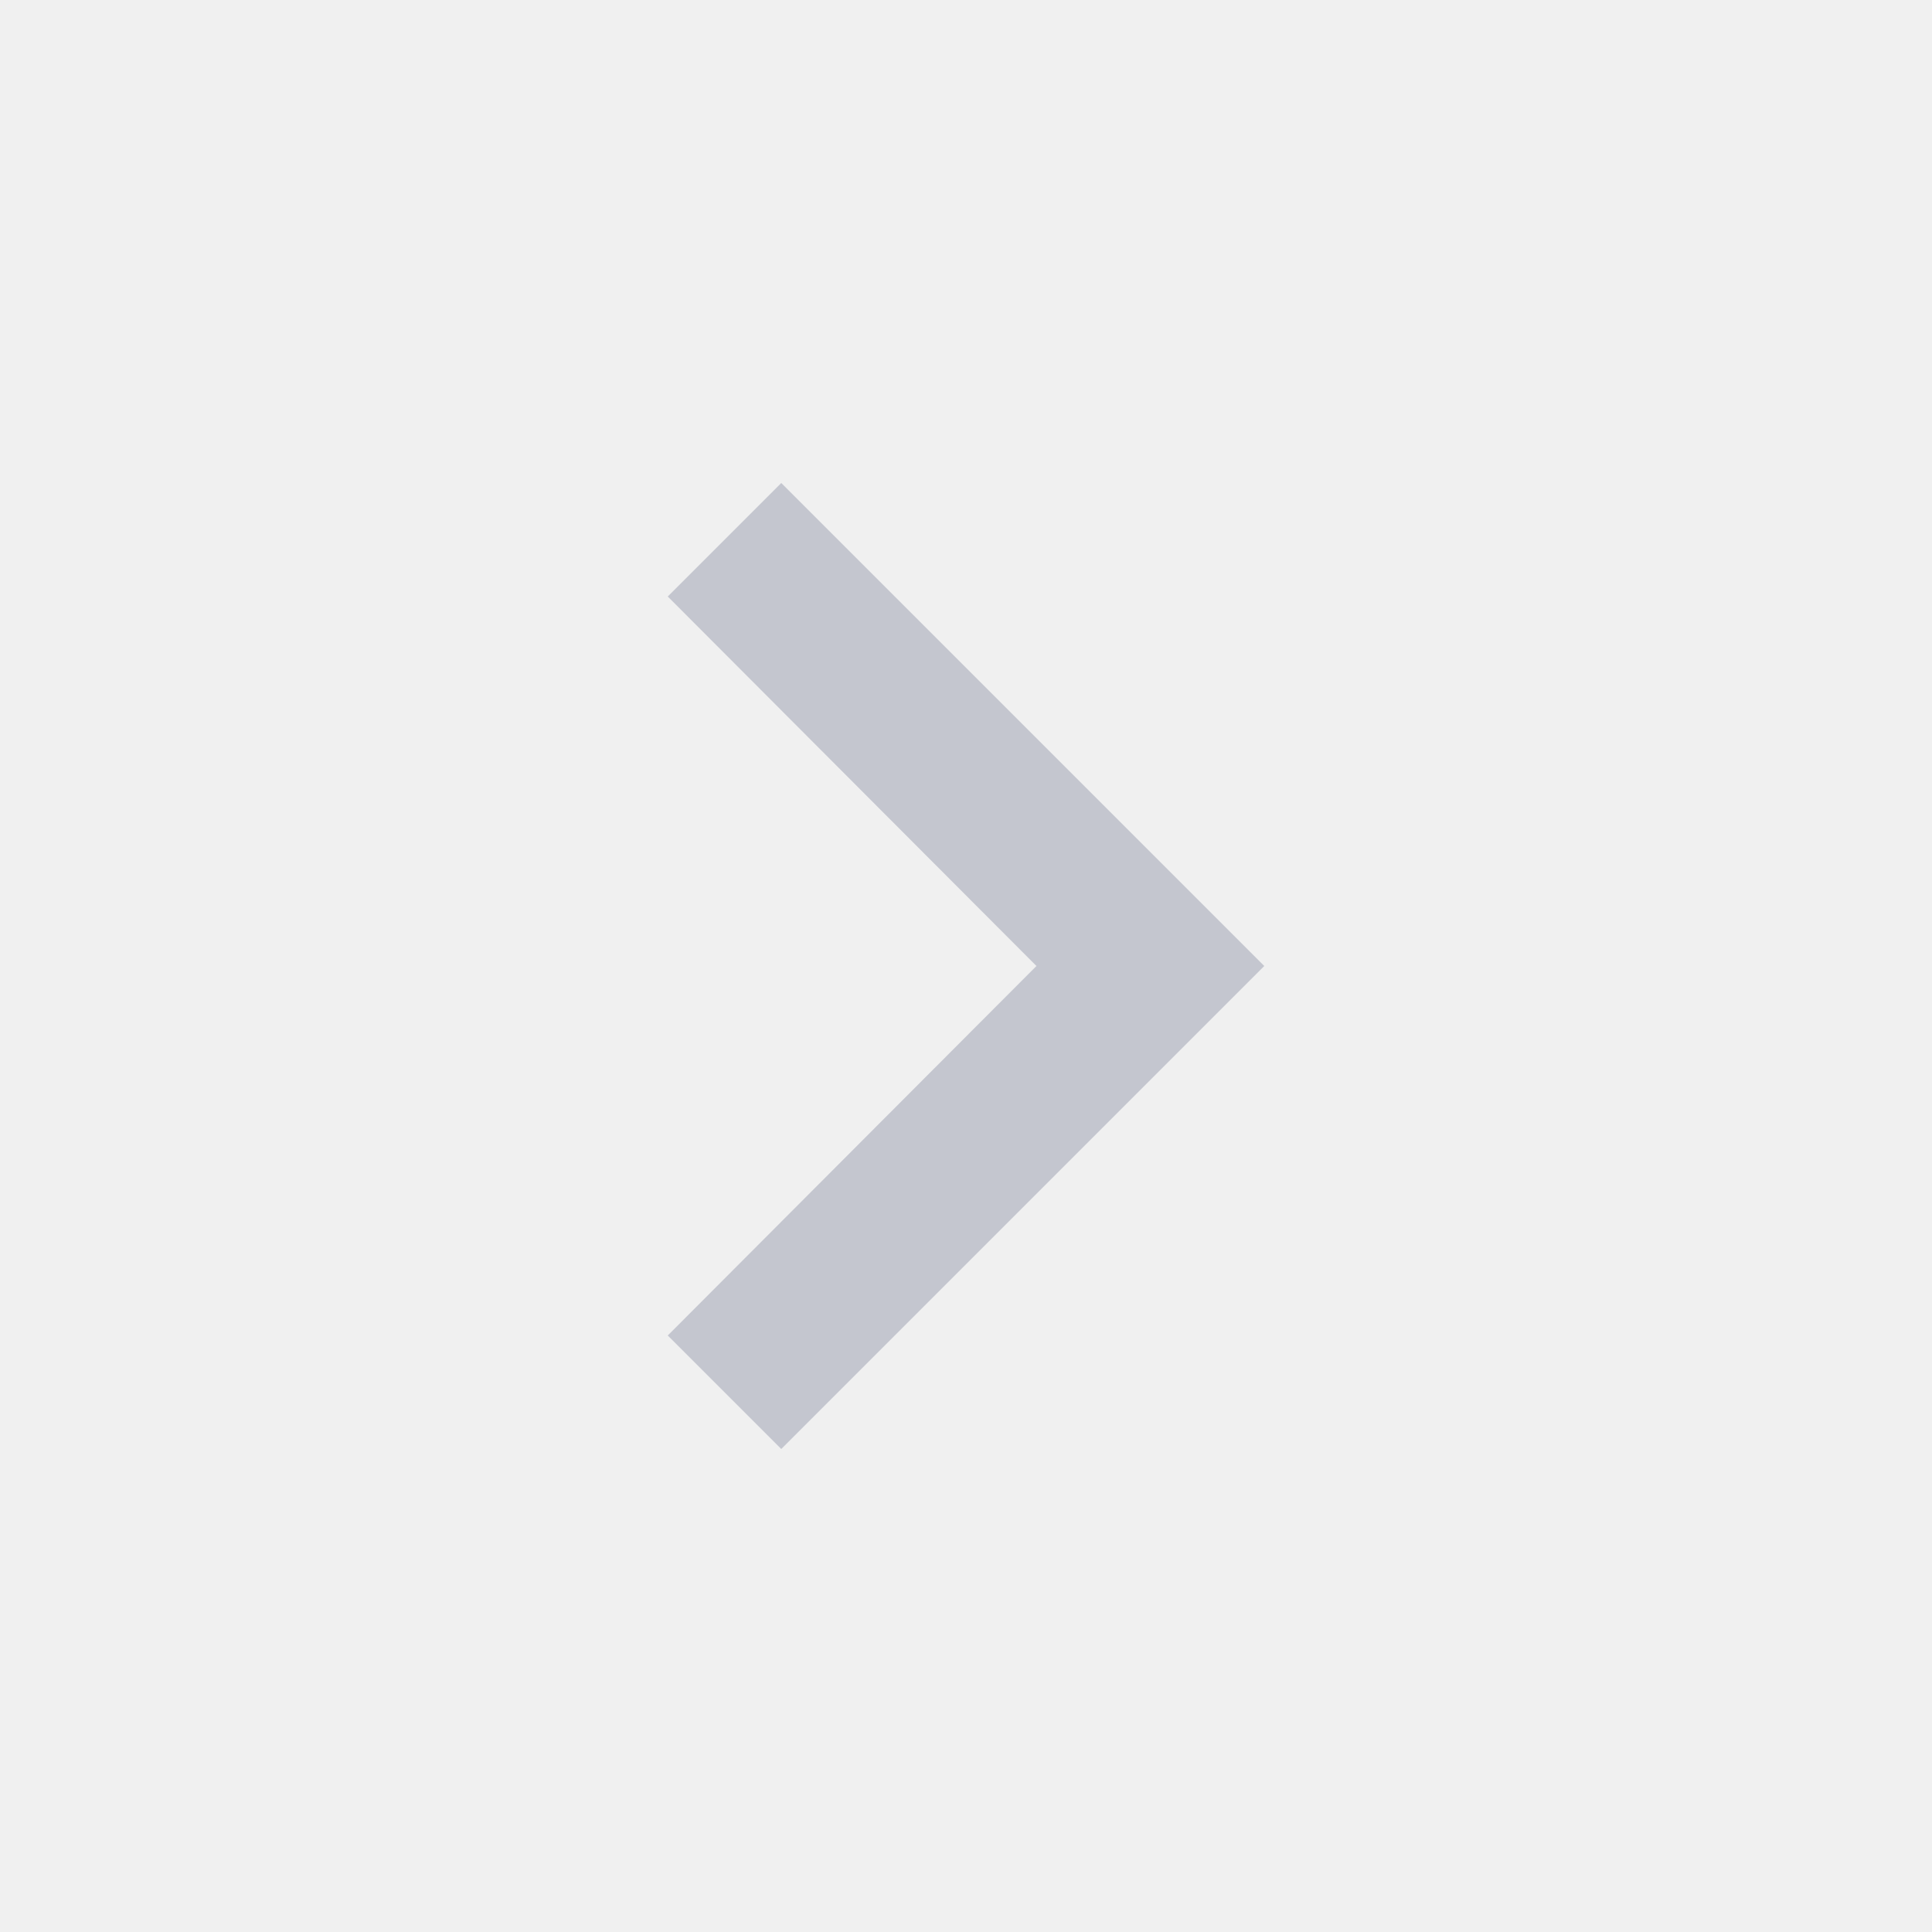
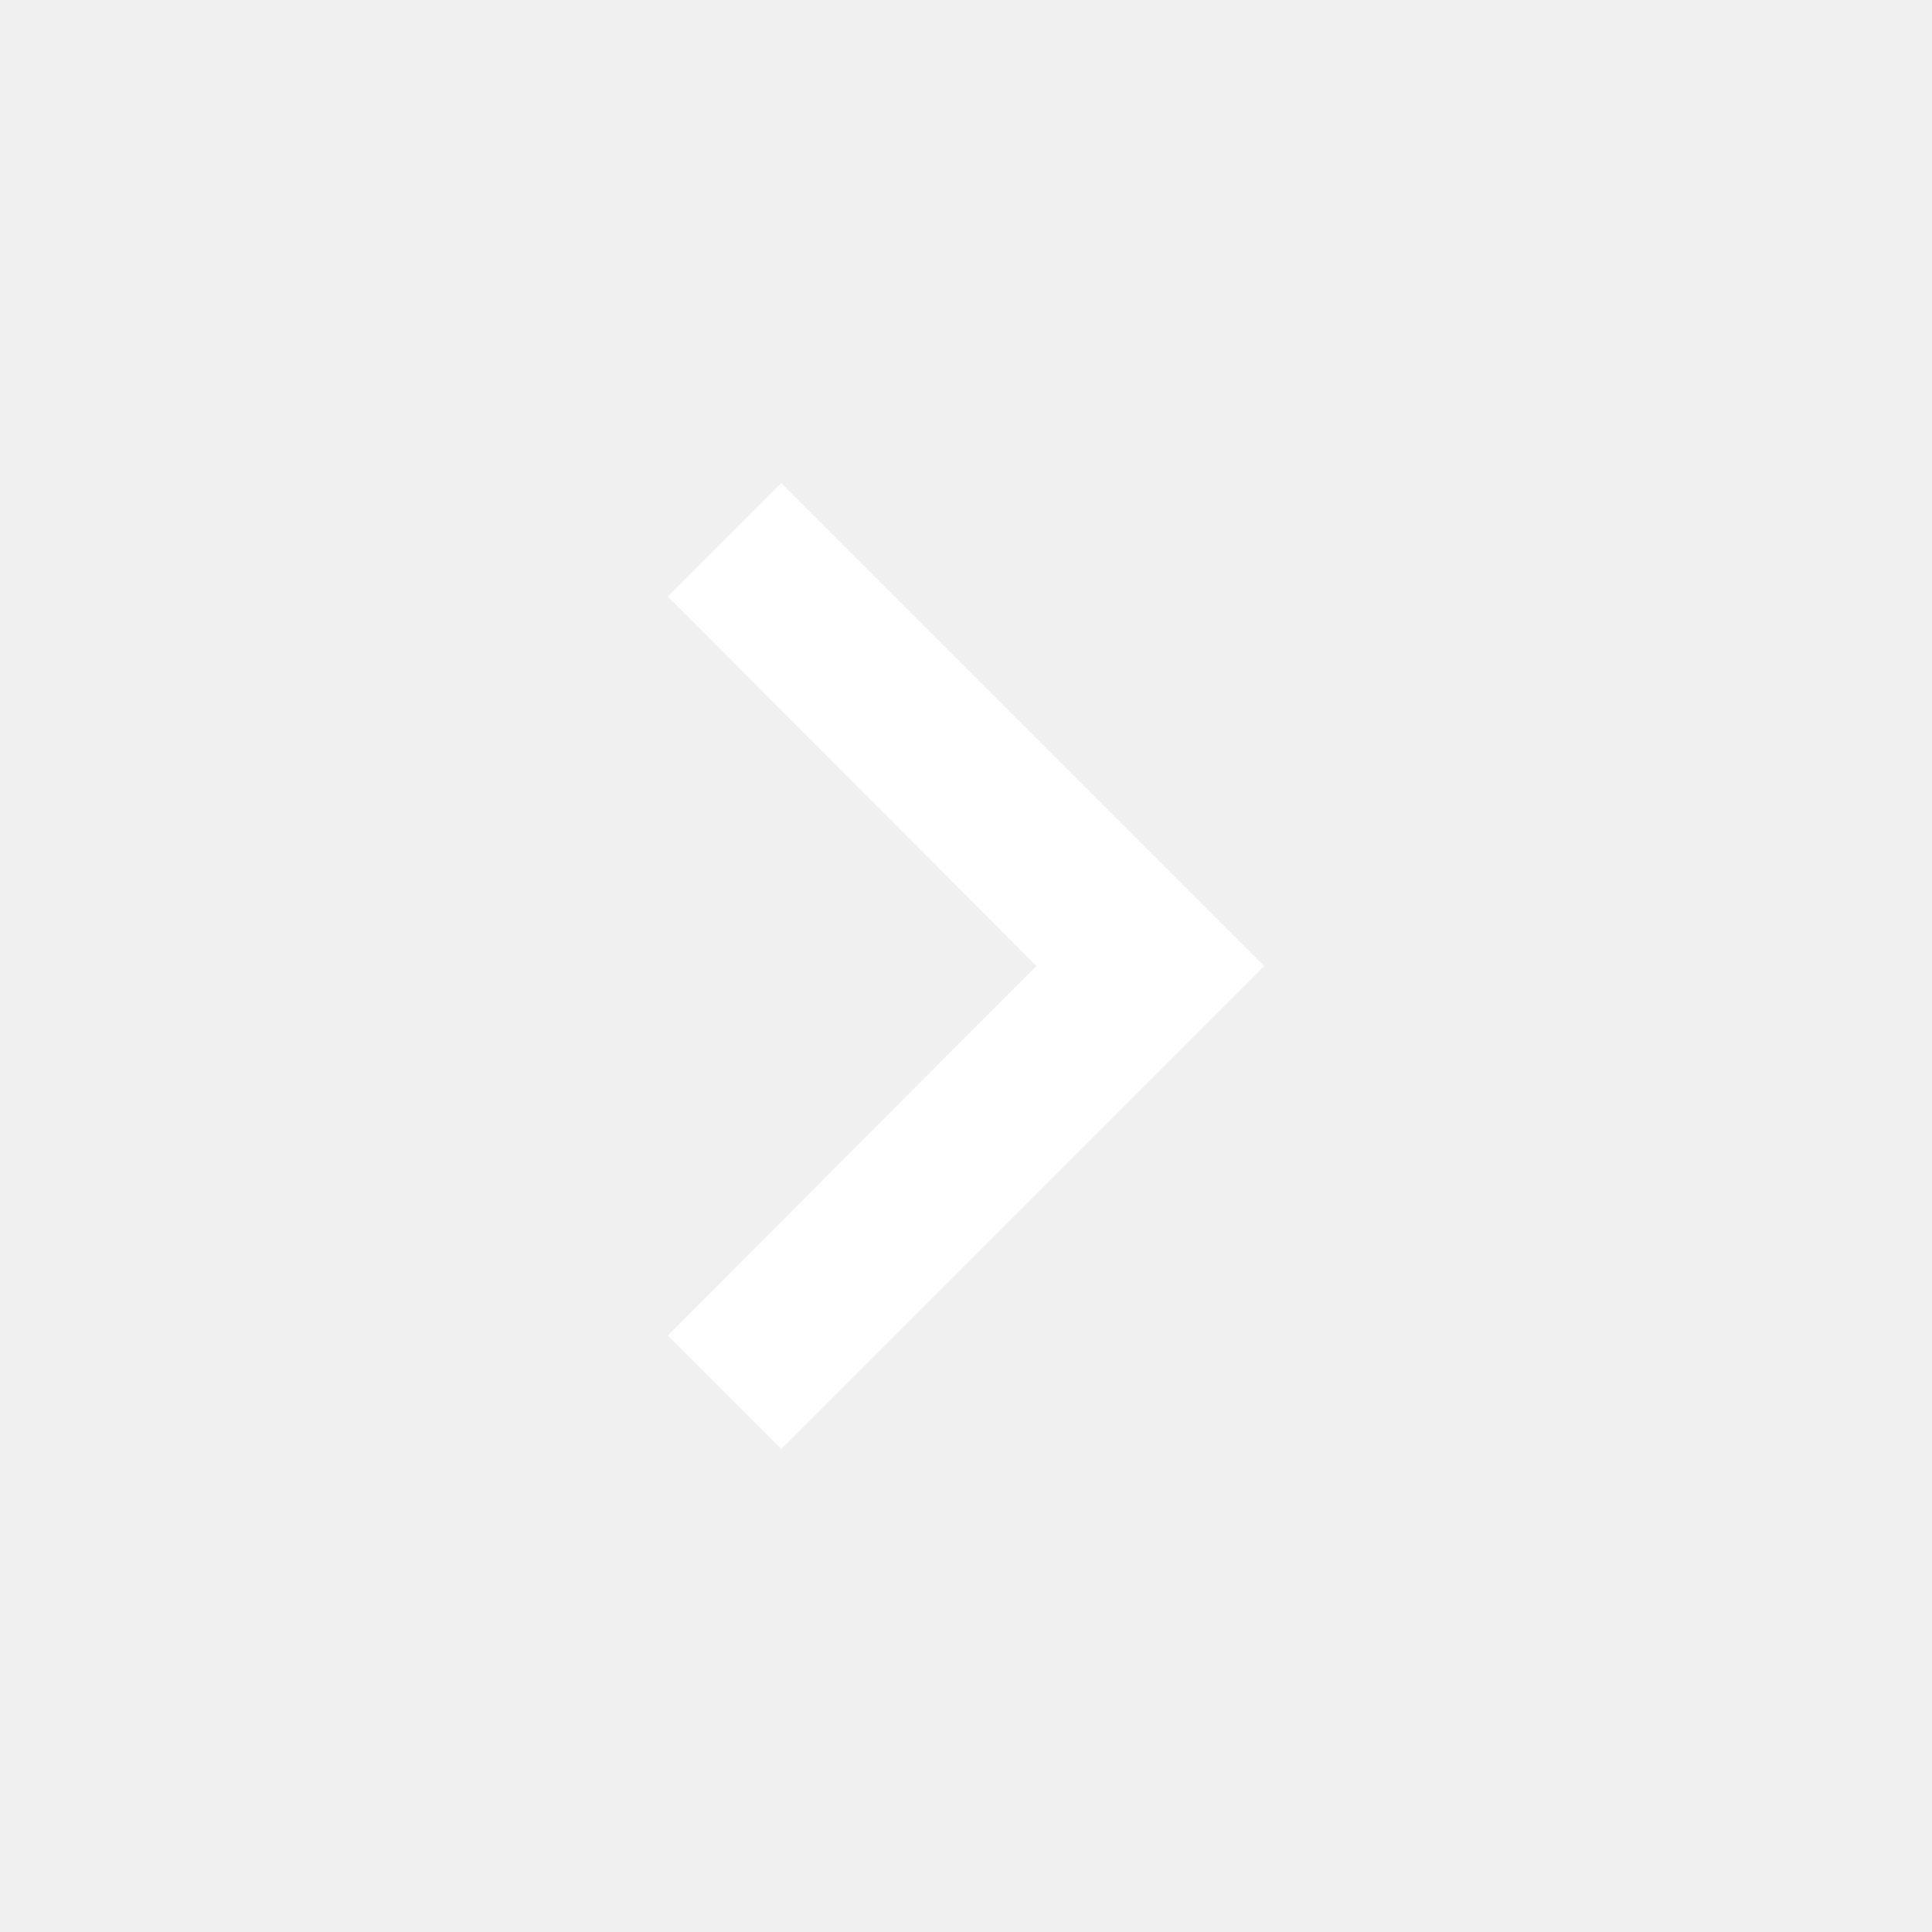
<svg xmlns="http://www.w3.org/2000/svg" width="24" height="24" viewBox="0 0 24 24" fill="none">
-   <path d="M9.705 6L8.295 7.41L12.875 12L8.295 16.59L9.705 18L15.705 12L9.705 6Z" fill="#C4C6CF" />
+   <path d="M9.705 6L8.295 7.41L12.875 12L8.295 16.59L9.705 18L15.705 12L9.705 6Z" fill="#fff" />
</svg>
